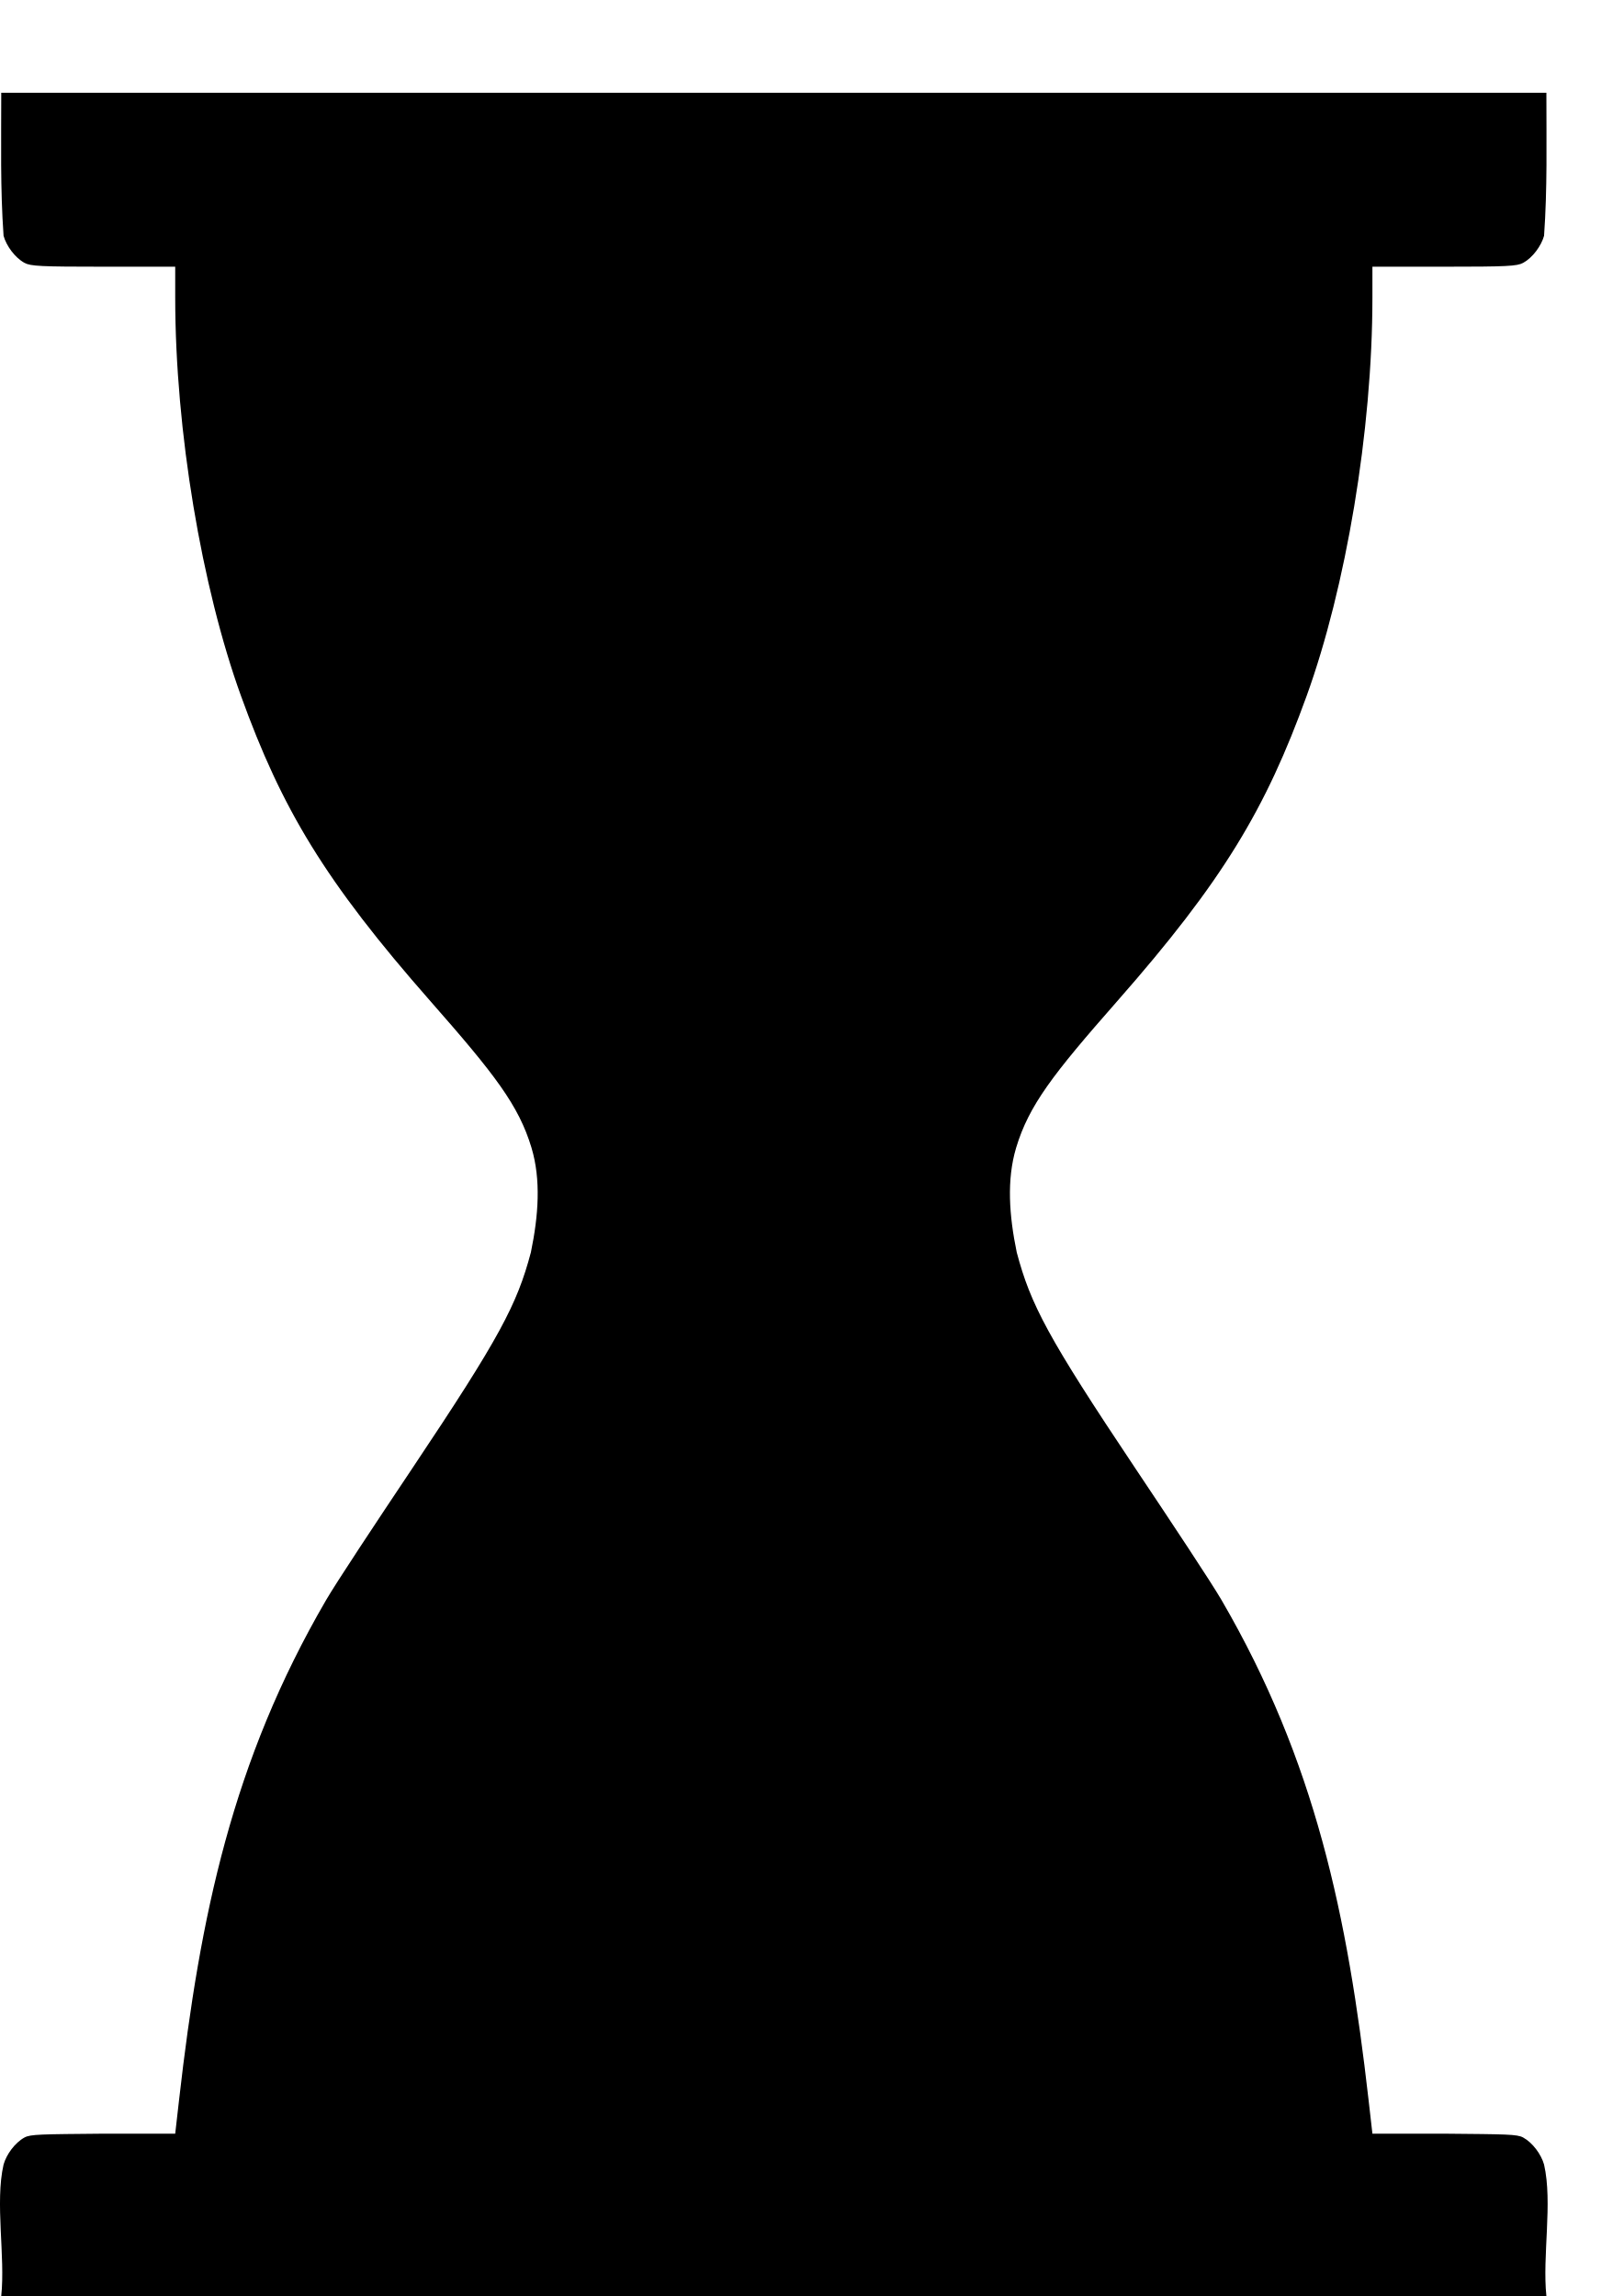
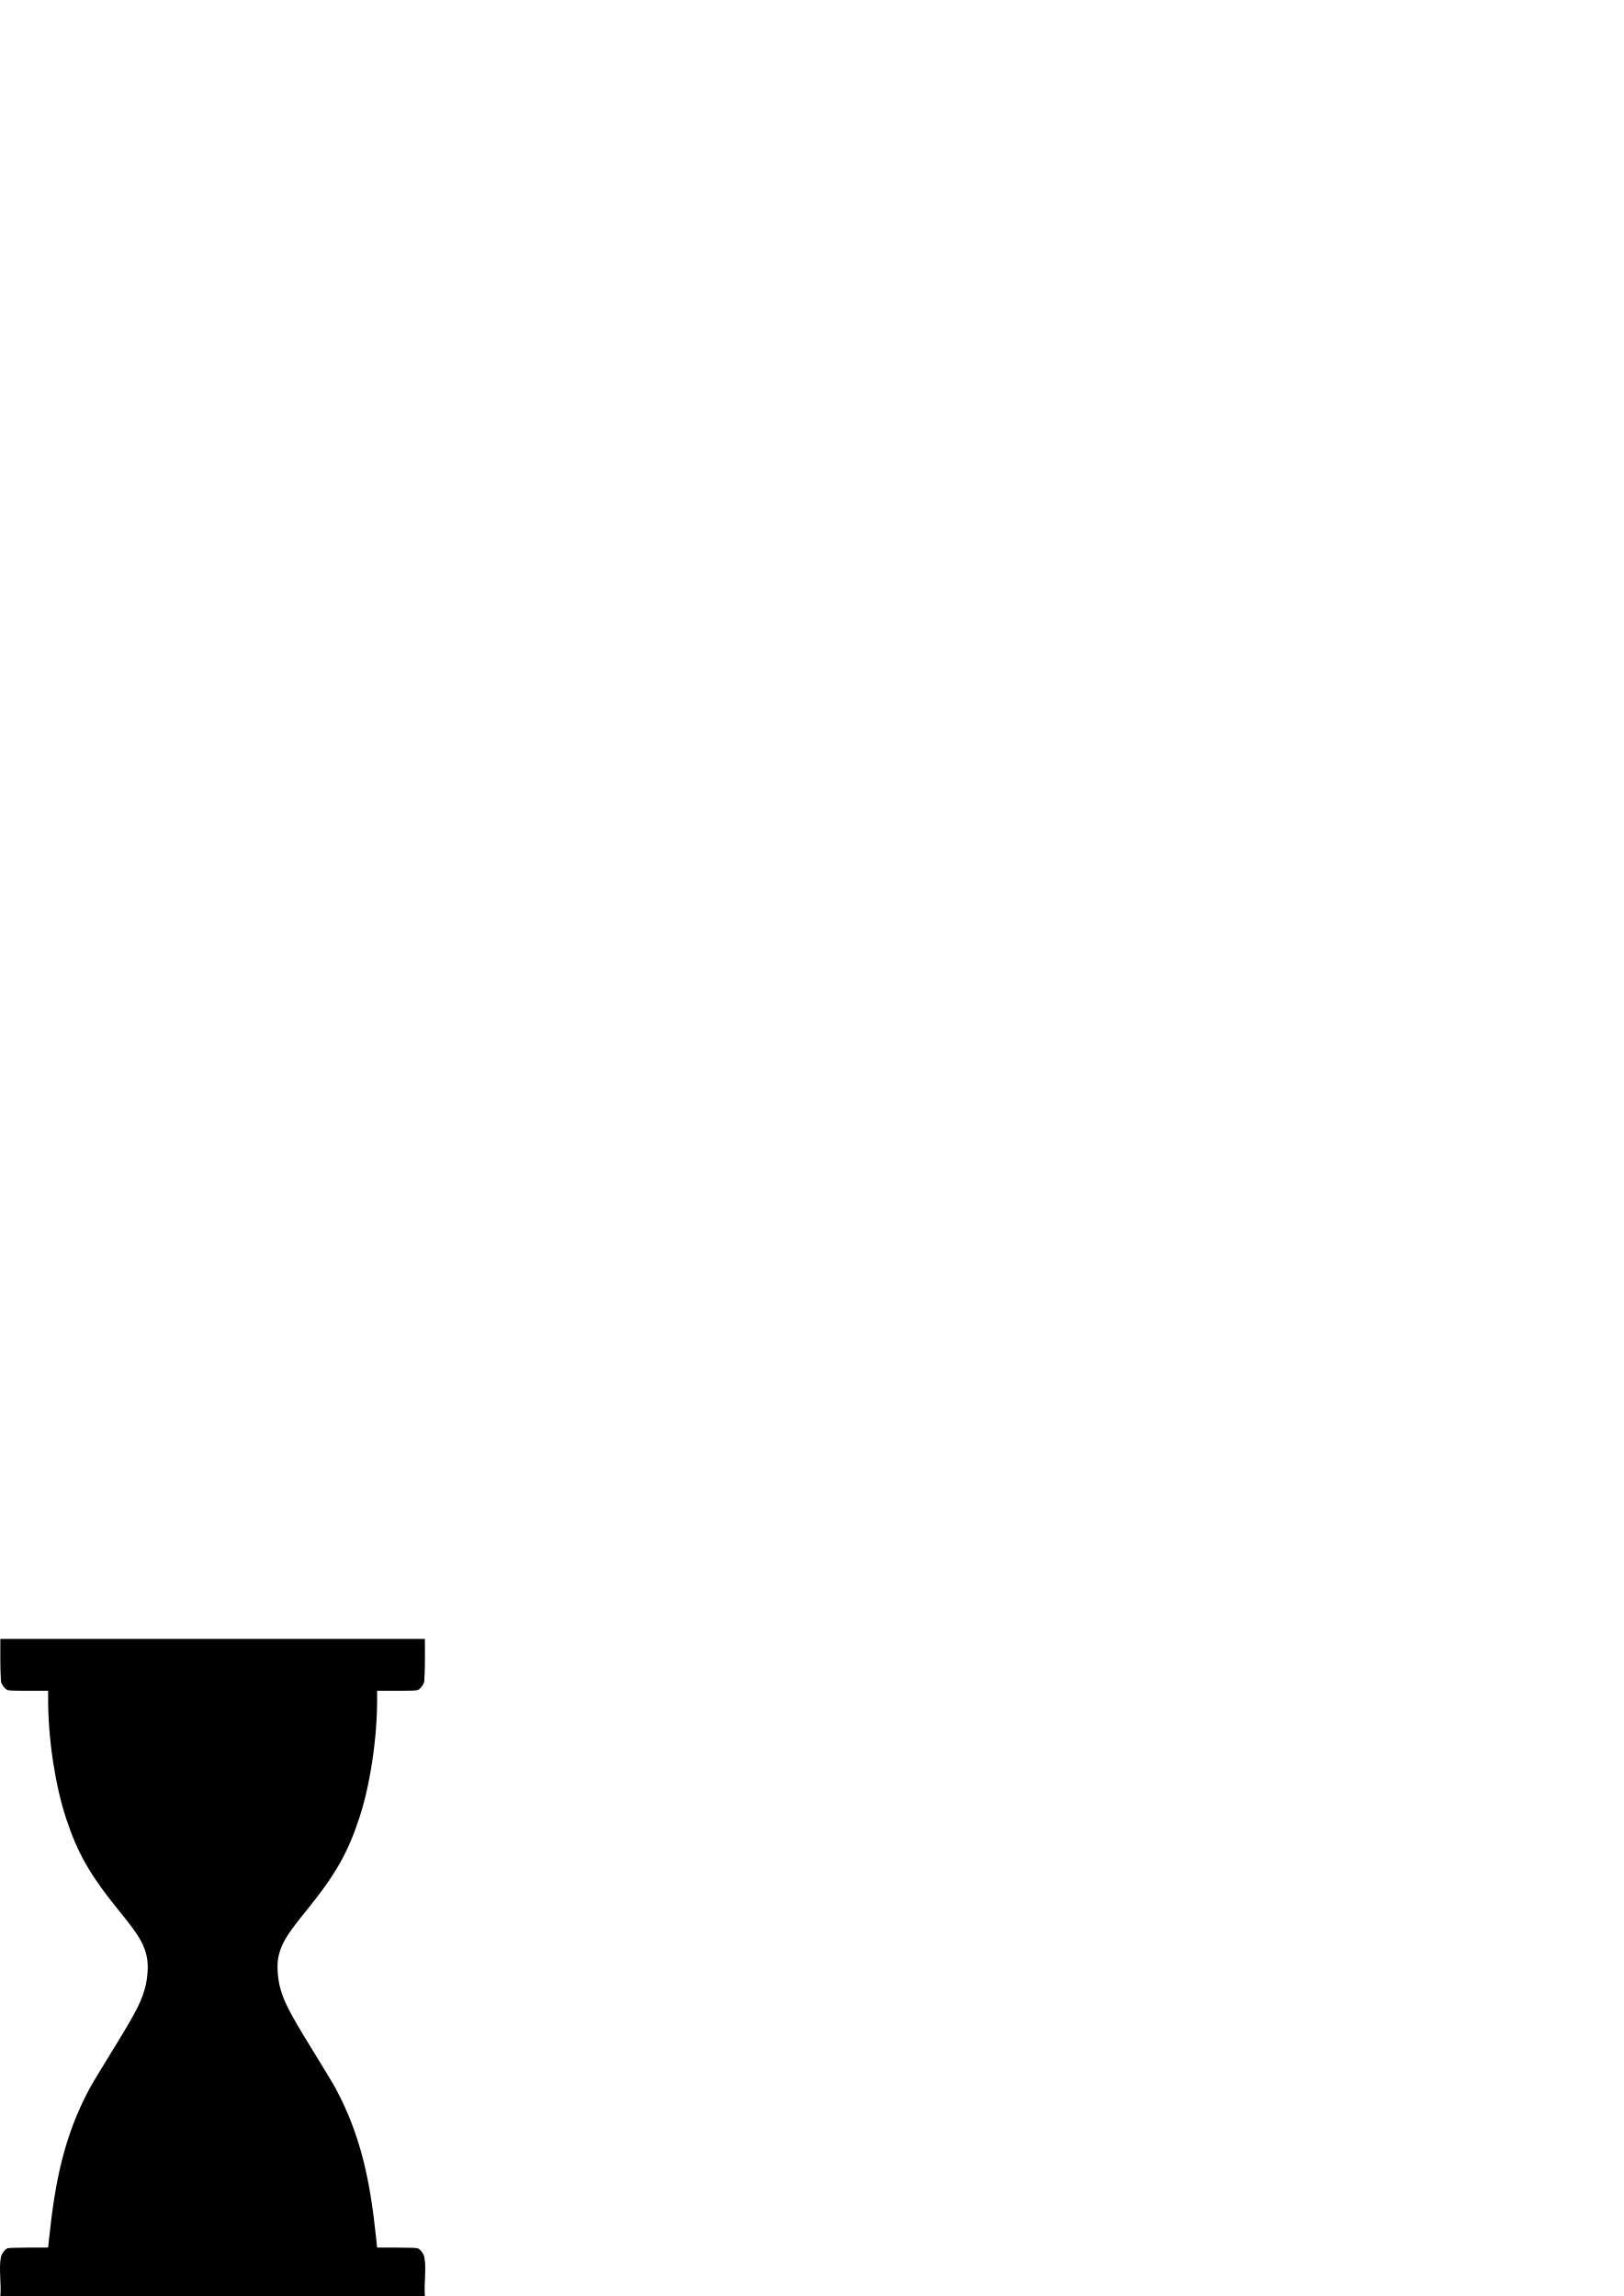
<svg xmlns="http://www.w3.org/2000/svg" id="svg40861" version="1.1" viewBox="0 0 210 297" height="297mm" width="210mm">
  <defs id="defs40855" />
-   <g id="layer1">
-     <path id="path41417" transform="scale(0.2645833)" d="M 0.609 45.354 C 0.614 69.884 0.106 92.099 1.742 115.275 C 3.109 120.196 7.293 125.956 11.947 128.504 C 14.945 130.145 19.846 130.395 50.729 130.395 L 85.648 130.395 L 85.648 145.512 C 85.648 210.728 98.641 287.237 117.773 340.158 C 137.774 395.481 158.718 430.695 210.373 489.449 C 241.965 525.383 253.538 540.38 259.807 561.137 C 264.5 576.828 263.22 594.303 259.506 612.283 C 252.704 637.926 244.209 654.032 201.635 717.727 C 183.511 744.841 164.431 773.625 159.35 782.361 C 113.556 861.093 97.838 936.354 87.568 1026.32 L 85.648 1043.15 L 51.254 1043.15 C 20.007 1043.448 14.948 1043.396 11.947 1045.039 C 7.293 1047.587 3.109 1053.347 1.742 1058.268 C -2.527 1076.815 2.656 1103.065 0.609 1122.52 L 377.953 1122.52 L 378.561 1122.52 L 755.906 1122.52 C 753.859 1103.064 759.04 1076.815 754.771 1058.268 C 753.405 1053.347 749.221 1047.587 744.566 1045.039 C 741.566 1043.396 736.507 1043.448 705.26 1043.15 L 670.865 1043.15 L 668.945 1026.32 C 658.675 936.354 642.96 861.093 597.166 782.361 C 592.084 773.625 573.002 744.841 554.879 717.727 C 512.305 654.032 503.81 637.926 497.008 612.283 C 493.294 594.303 492.014 576.828 496.707 561.137 C 502.976 540.38 514.551 525.383 546.143 489.449 C 597.797 430.695 618.74 395.481 638.74 340.158 C 657.872 287.237 670.865 210.728 670.865 145.512 L 670.865 130.395 L 705.785 130.395 C 736.668 130.395 741.568 130.145 744.566 128.504 C 749.221 125.956 753.405 120.196 754.771 115.275 C 756.408 92.099 755.901 69.884 755.906 45.354 L 378.561 45.354 L 377.953 45.354 L 0.609 45.354 z " style="fill:#000000;fill-opacity:1;stroke-width:1.096" />
+   <g id="layer1" transform="matrix(0.2747788,0,0,0.2982454,3.9088461e-6,208.4211)">
+     <path id="path41417" transform="scale(0.2645833)" d="m 0.609,45.354 c 0.005,24.531 -0.504,46.745 1.133,69.922 1.366,4.92 5.551,10.68 10.205,13.229 2.998,1.641 7.899,1.891 38.781,1.891 h 34.92 v 15.117 c 0,65.217 12.993,141.726 32.125,194.646 20,55.322 40.945,90.537 92.6,149.291 31.592,35.933 43.165,50.931 49.434,71.688 4.693,15.691 3.413,33.167 -0.301,51.146 -6.802,25.642 -15.297,41.749 -57.871,105.443 -18.123,27.114 -37.203,55.898 -42.285,64.635 -45.794,78.732 -61.511,153.993 -71.781,243.959 l -1.92,16.83 H 51.254 c -31.247,0.298 -36.306,0.246 -39.307,1.889 -4.654,2.548 -8.839,8.308 -10.205,13.229 -4.269,18.547 0.914,44.797 -1.133,64.252 h 377.344 0.607 377.346 c -2.047,-19.455 3.134,-45.704 -1.135,-64.252 -1.366,-4.92 -5.551,-10.68 -10.205,-13.229 -3.001,-1.643 -8.06,-1.591 -39.307,-1.889 h -34.395 l -1.92,-16.83 c -10.27,-89.966 -25.985,-165.227 -71.779,-243.959 -5.082,-8.737 -24.164,-37.521 -42.287,-64.635 -42.574,-63.694 -51.069,-79.801 -57.871,-105.443 -3.714,-17.98 -4.994,-35.456 -0.301,-51.146 6.269,-20.756 17.844,-35.754 49.436,-71.688 51.655,-58.754 72.597,-93.969 92.598,-149.291 19.132,-52.921 32.125,-129.43 32.125,-194.646 v -15.117 h 34.92 c 30.882,0 35.783,-0.249 38.781,-1.891 4.654,-2.548 8.839,-8.308 10.205,-13.229 1.637,-23.177 1.13,-45.391 1.135,-69.922 h -377.346 -0.607 z" style="fill:#000000;fill-opacity:1;stroke-width:1.096" />
  </g>
</svg>
